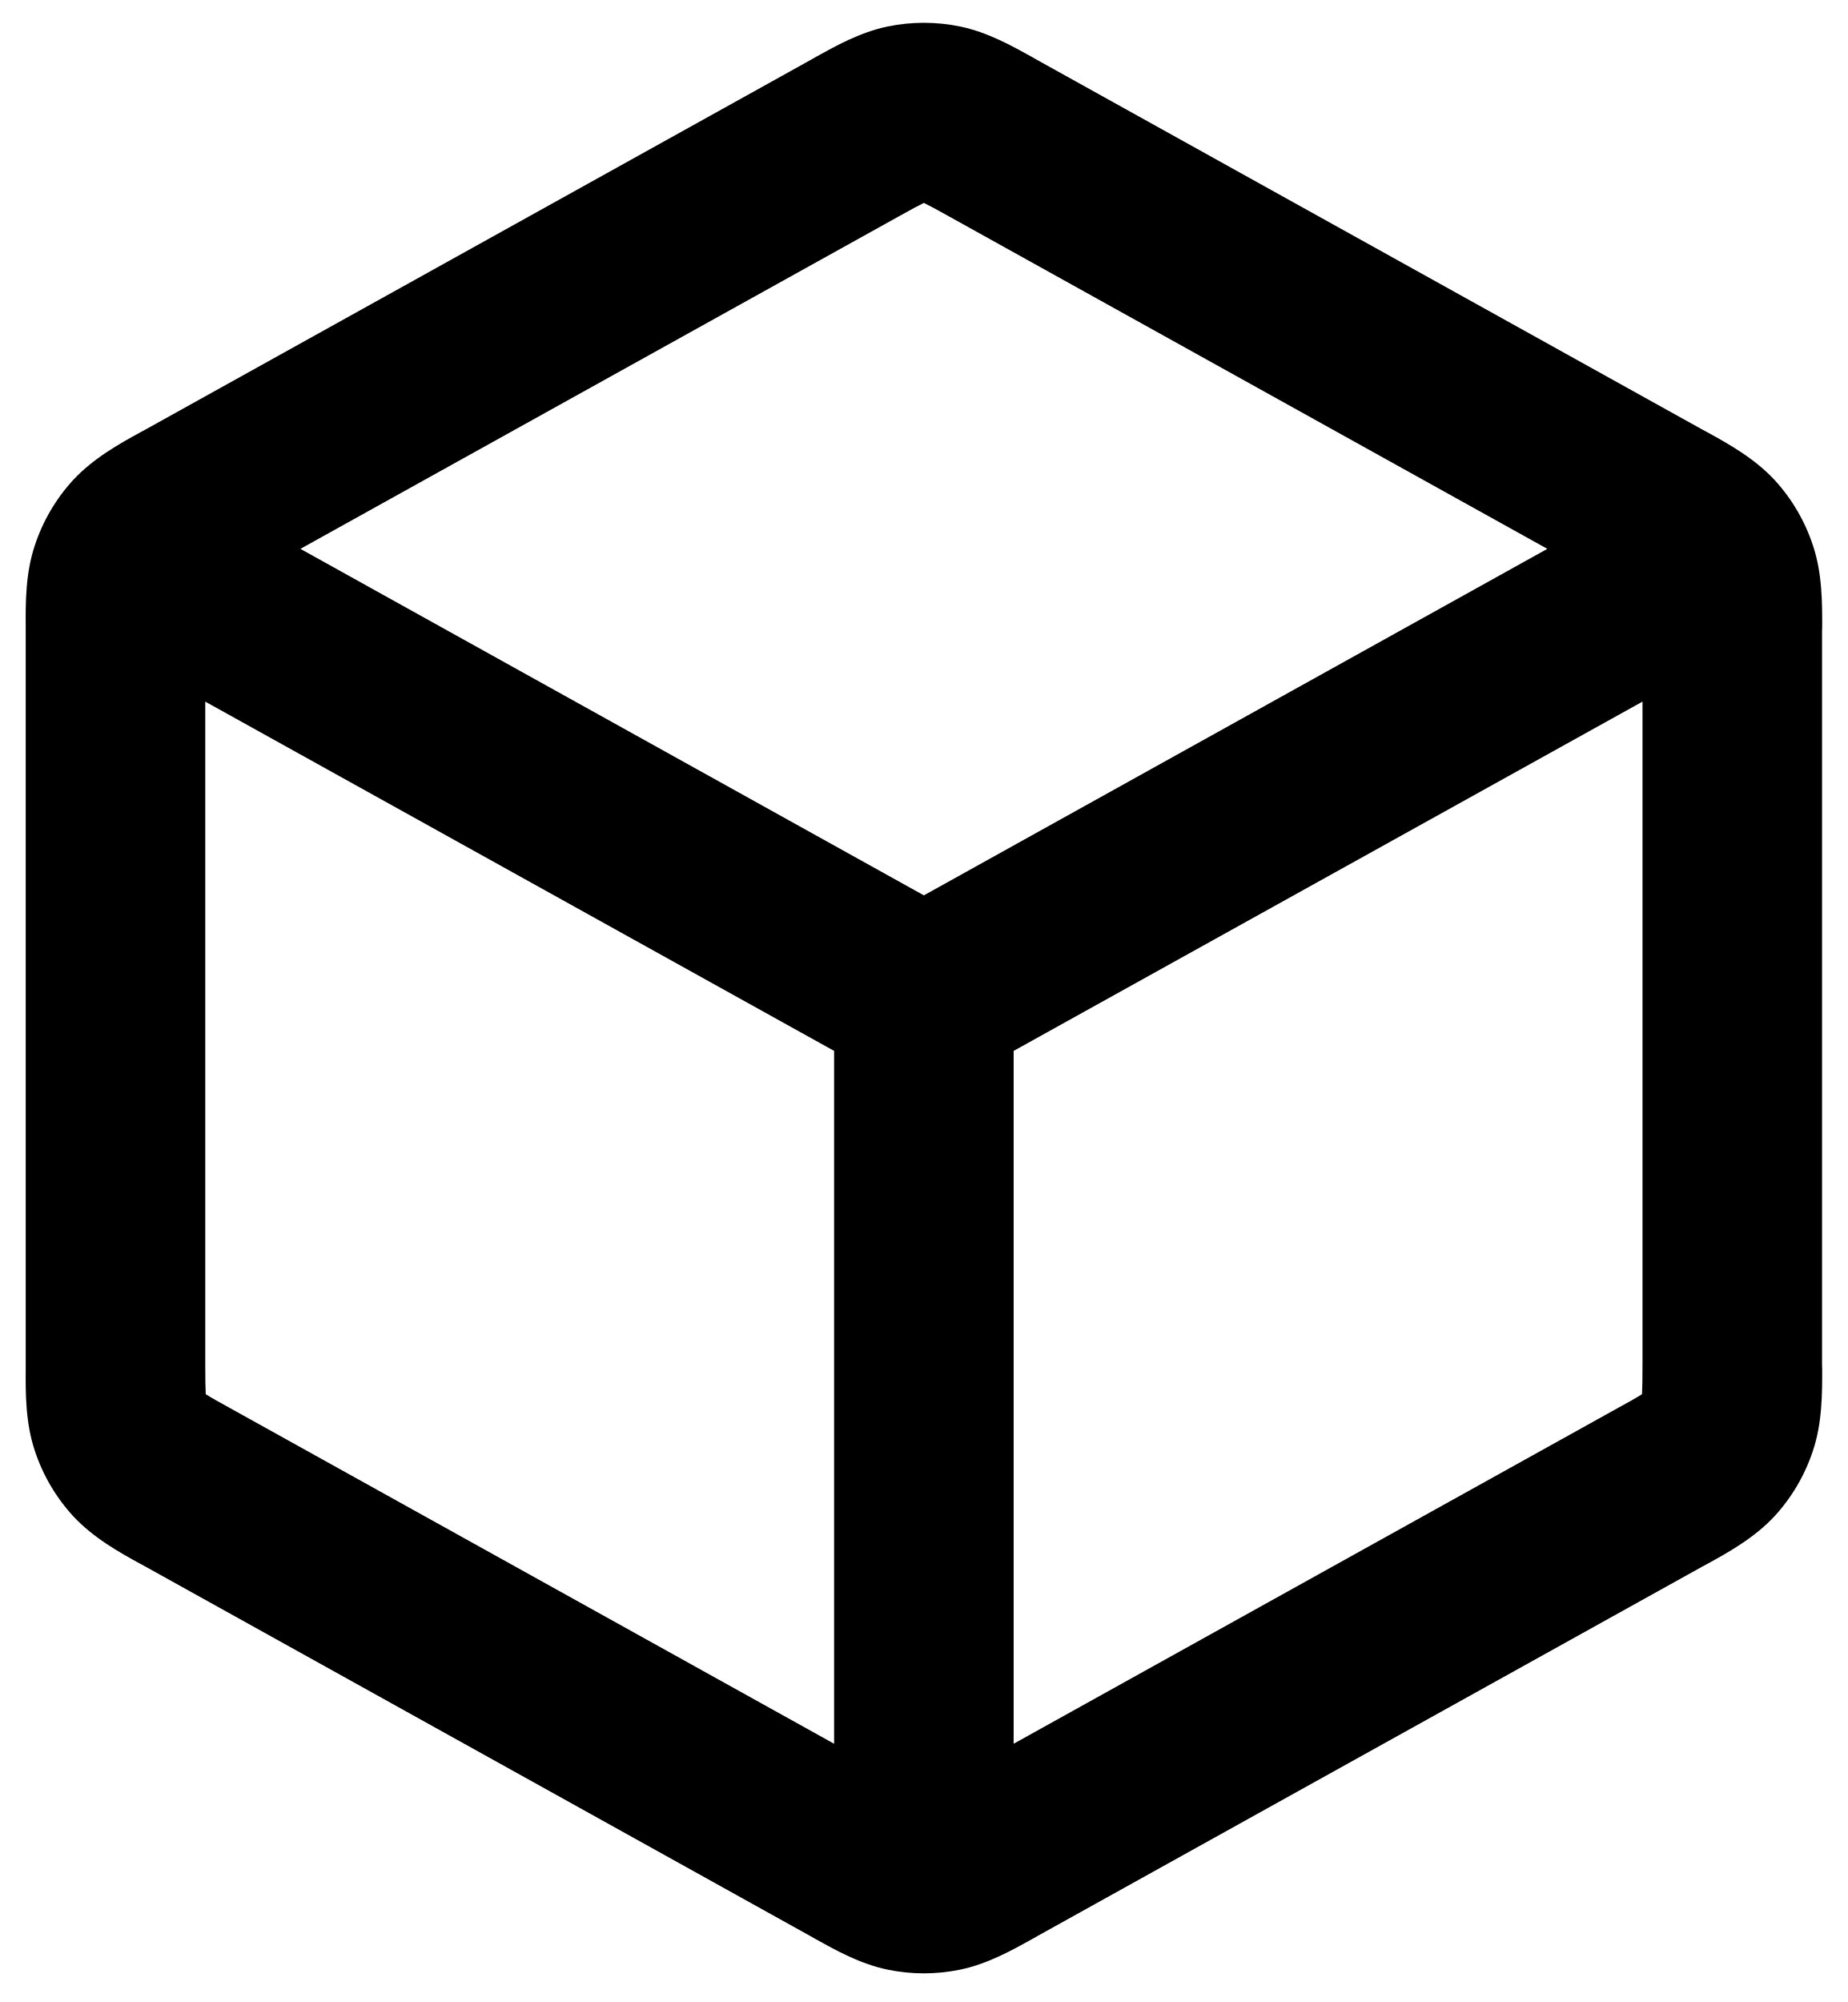
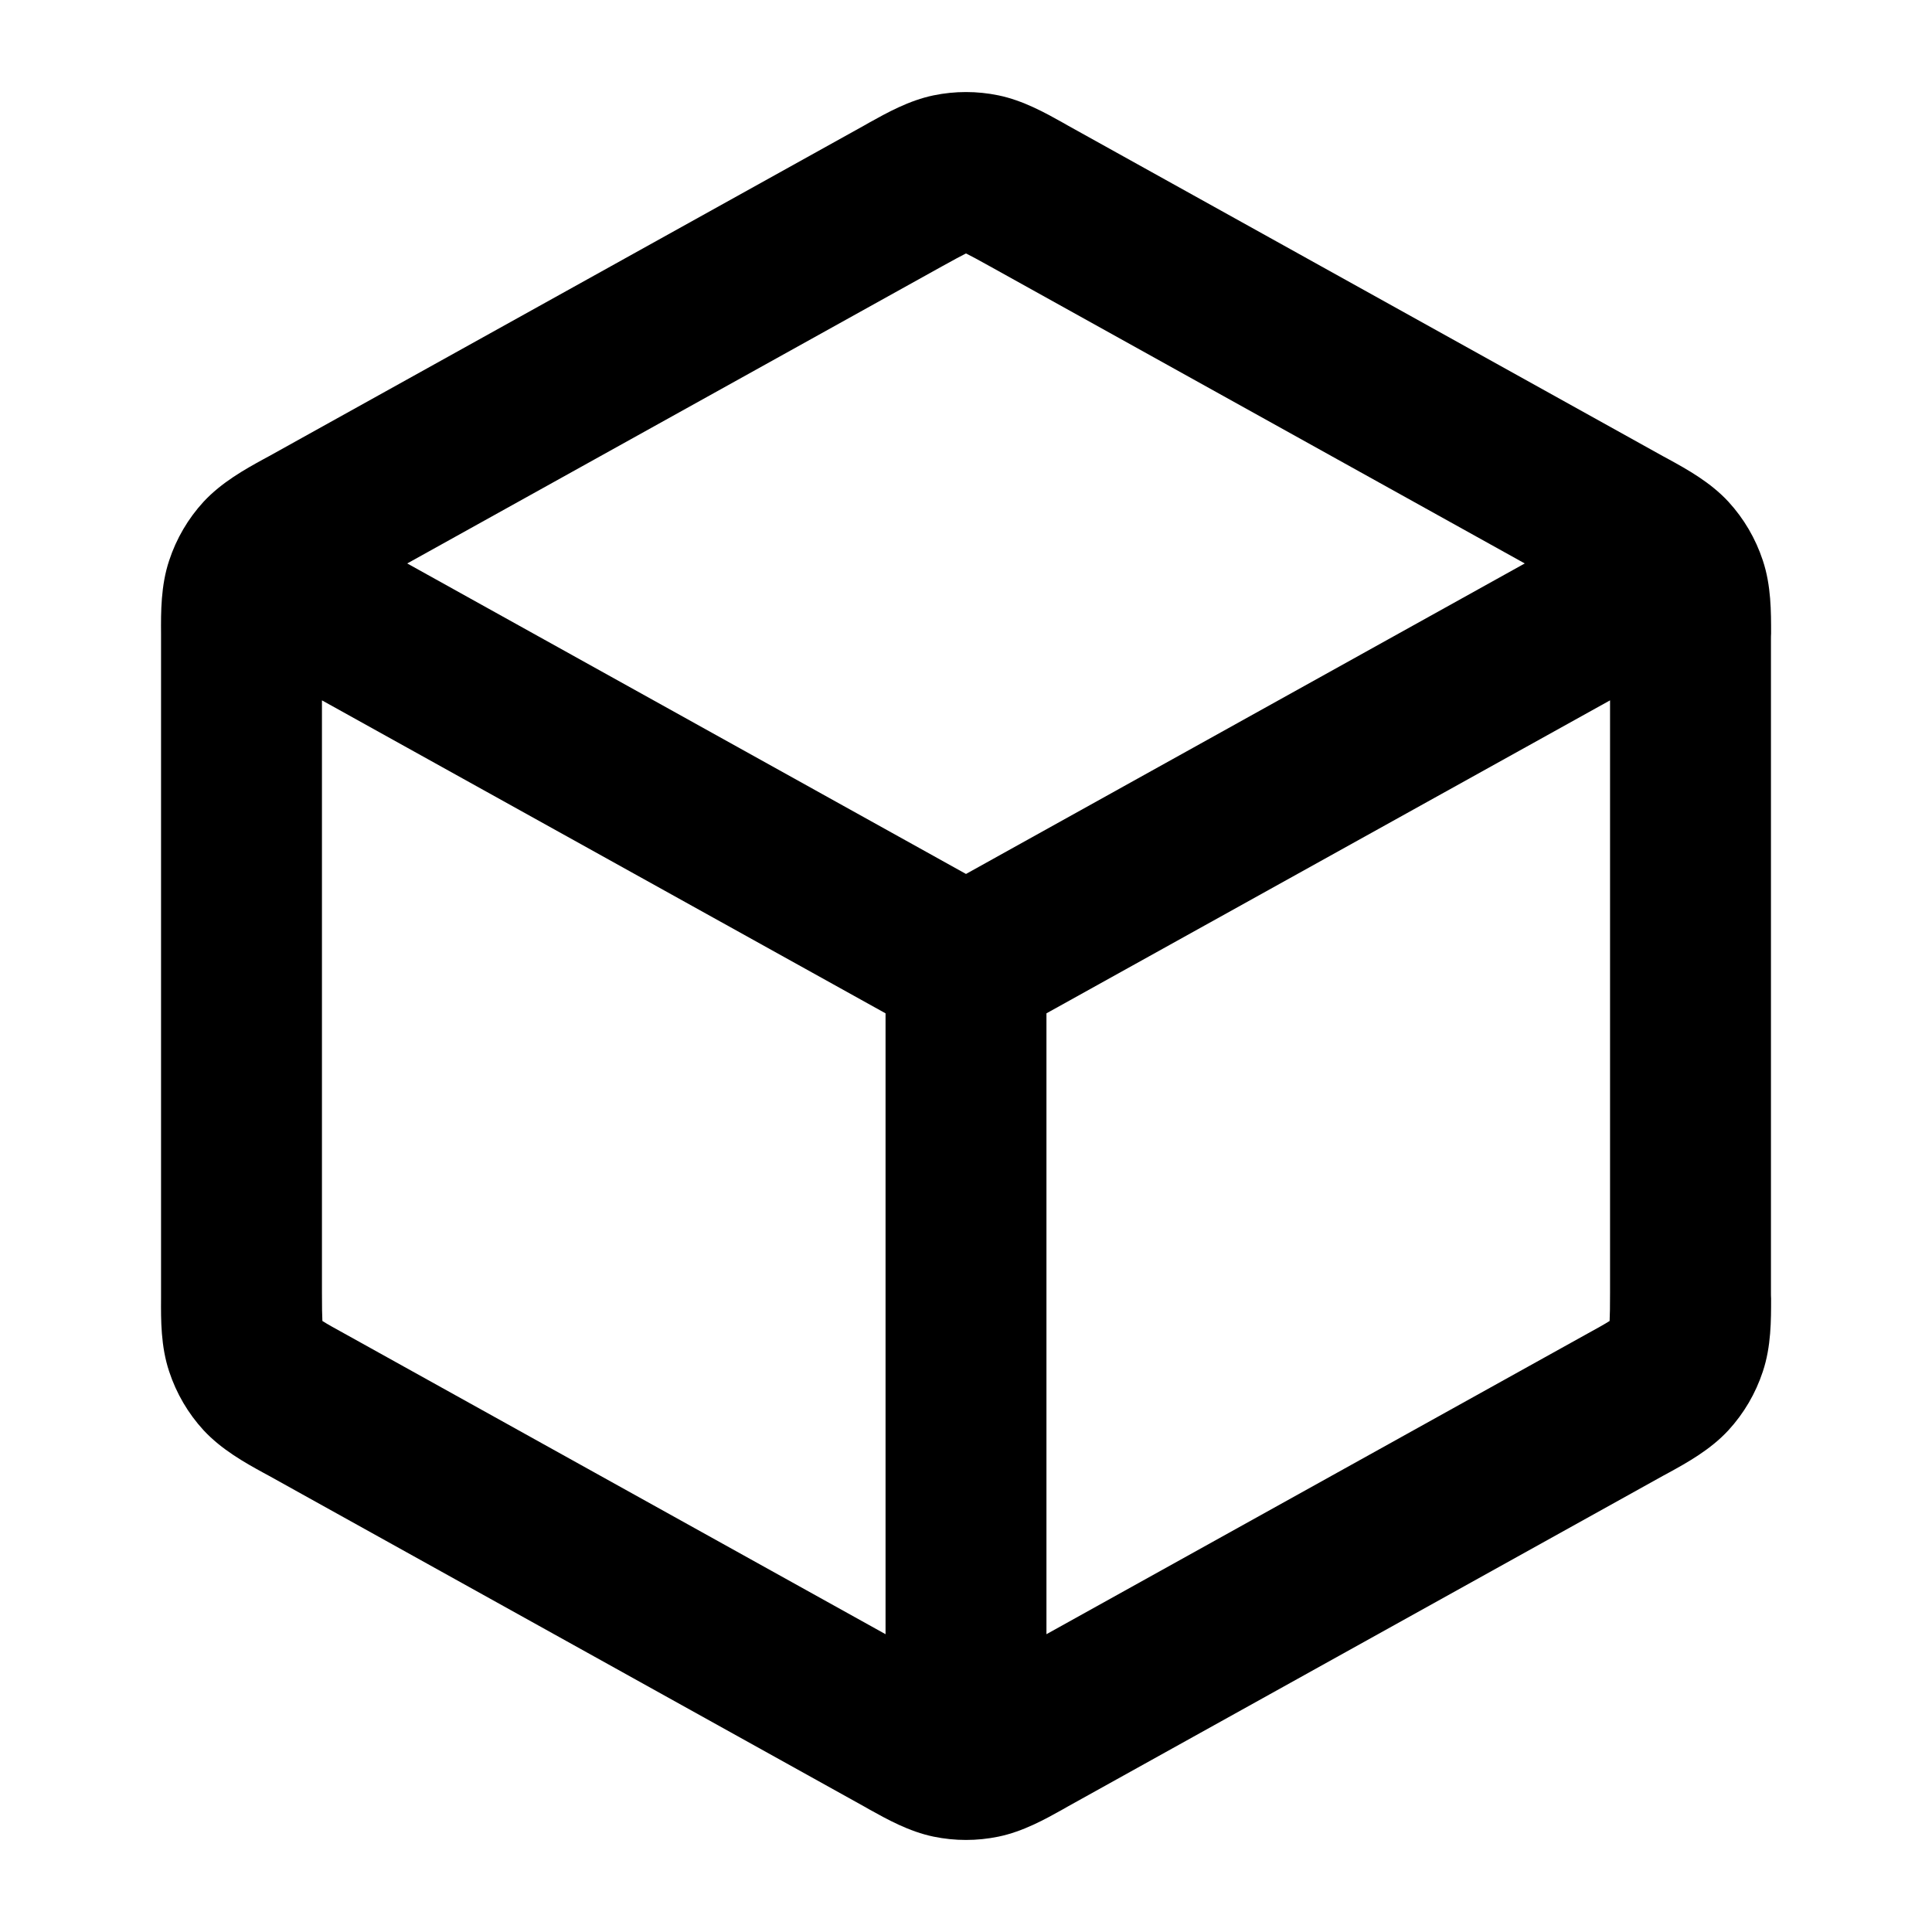
- <svg xmlns="http://www.w3.org/2000/svg" viewBox="0 0 12 13">
-   <path fill-rule="evenodd" clip-rule="evenodd" d="M5.765 0.172C5.92 0.14 6.08 0.14 6.235 0.172C6.414 0.209 6.574 0.299 6.702 0.37C6.714 0.377 6.725 0.383 6.737 0.39L11.053 2.788C11.065 2.794 11.078 2.801 11.09 2.808C11.225 2.882 11.394 2.976 11.525 3.117C11.637 3.239 11.722 3.384 11.774 3.542C11.835 3.724 11.834 3.918 11.834 4.071C11.833 4.086 11.833 4.1 11.833 4.114V8.848C11.833 8.862 11.833 8.876 11.834 8.891C11.834 9.044 11.835 9.238 11.774 9.42C11.722 9.578 11.637 9.723 11.525 9.845C11.394 9.986 11.225 10.08 11.09 10.154C11.078 10.161 11.065 10.168 11.053 10.174L6.737 12.572C6.725 12.579 6.714 12.585 6.702 12.592C6.574 12.663 6.414 12.753 6.235 12.79C6.08 12.822 5.92 12.822 5.765 12.79C5.586 12.753 5.426 12.663 5.298 12.592C5.286 12.585 5.275 12.579 5.263 12.572L0.947 10.174C0.935 10.168 0.923 10.161 0.91 10.154C0.775 10.08 0.606 9.986 0.475 9.845C0.363 9.723 0.278 9.578 0.226 9.42C0.165 9.238 0.166 9.044 0.167 8.891C0.167 8.876 0.167 8.862 0.167 8.848V4.114C0.167 4.1 0.167 4.086 0.167 4.071C0.166 3.918 0.165 3.724 0.226 3.542C0.278 3.384 0.363 3.239 0.475 3.117C0.606 2.976 0.775 2.882 0.91 2.808C0.923 2.801 0.935 2.794 0.947 2.788L5.263 0.39C5.275 0.383 5.286 0.377 5.298 0.37C5.426 0.299 5.586 0.209 5.765 0.172ZM6 1.318C5.999 1.318 5.998 1.319 5.997 1.319C5.964 1.335 5.918 1.36 5.83 1.409L1.951 3.564L6 5.814L10.049 3.564L6.17 1.409C6.082 1.36 6.036 1.335 6.003 1.319C6.002 1.319 6.001 1.318 6 1.318ZM10.667 4.556V8.848C10.667 8.955 10.666 9.01 10.664 9.049C10.664 9.051 10.664 9.052 10.664 9.053C10.663 9.053 10.662 9.054 10.661 9.055C10.628 9.076 10.58 9.103 10.487 9.154L6.583 11.323L6.583 6.824L10.667 4.556ZM5.417 6.824L1.333 4.556V8.848C1.333 8.955 1.334 9.01 1.336 9.049C1.336 9.051 1.336 9.052 1.336 9.053C1.337 9.053 1.338 9.054 1.339 9.055C1.372 9.076 1.42 9.103 1.513 9.154L5.417 11.323L5.417 6.824Z" />
+ <svg xmlns="http://www.w3.org/2000/svg" viewBox="0 0 14 14">
+   <path fill-rule="evenodd" clip-rule="evenodd" d="M6.765 0.691C6.92 0.659 7.08 0.659 7.235 0.691C7.414 0.728 7.575 0.818 7.702 0.889C7.714 0.896 7.725 0.902 7.737 0.909L12.053 3.307C12.065 3.313 12.078 3.32 12.09 3.327C12.225 3.401 12.395 3.495 12.525 3.636C12.637 3.758 12.722 3.903 12.774 4.061C12.835 4.243 12.834 4.437 12.834 4.59C12.833 4.605 12.833 4.619 12.833 4.633V9.368C12.833 9.381 12.833 9.395 12.834 9.41C12.834 9.564 12.835 9.757 12.774 9.939C12.722 10.097 12.637 10.242 12.525 10.364C12.395 10.505 12.225 10.599 12.09 10.673C12.078 10.68 12.065 10.687 12.053 10.693L7.737 13.091C7.725 13.098 7.714 13.104 7.702 13.111C7.575 13.182 7.414 13.272 7.235 13.309C7.08 13.341 6.92 13.341 6.765 13.309C6.586 13.272 6.426 13.182 6.298 13.111C6.286 13.104 6.275 13.098 6.263 13.091L1.947 10.693C1.935 10.687 1.923 10.68 1.91 10.673C1.775 10.599 1.606 10.505 1.475 10.364C1.363 10.242 1.278 10.097 1.226 9.939C1.165 9.757 1.166 9.564 1.167 9.41C1.167 9.395 1.167 9.381 1.167 9.368V4.633C1.167 4.619 1.167 4.605 1.167 4.59C1.166 4.437 1.165 4.243 1.226 4.061C1.278 3.903 1.363 3.758 1.475 3.636C1.606 3.495 1.775 3.401 1.91 3.327C1.923 3.32 1.935 3.313 1.947 3.307L6.263 0.909C6.275 0.902 6.286 0.896 6.298 0.889C6.426 0.818 6.586 0.728 6.765 0.691ZM7 1.837C6.999 1.837 6.998 1.838 6.997 1.838C6.964 1.855 6.918 1.879 6.83 1.928L2.951 4.083L7 6.333L11.049 4.083L7.17 1.928C7.082 1.879 7.037 1.855 7.003 1.838C7.002 1.838 7.001 1.837 7 1.837ZM11.667 5.075V9.368C11.667 9.474 11.666 9.529 11.664 9.568C11.664 9.57 11.664 9.571 11.664 9.572C11.663 9.572 11.662 9.573 11.661 9.574C11.628 9.595 11.58 9.622 11.487 9.673L7.583 11.842L7.583 7.343L11.667 5.075ZM6.417 7.343L2.333 5.075V9.368C2.333 9.474 2.334 9.529 2.336 9.568C2.336 9.57 2.336 9.571 2.336 9.572C2.337 9.572 2.338 9.573 2.339 9.574C2.372 9.595 2.42 9.622 2.513 9.673L6.417 11.842L6.417 7.343Z" />
</svg>
